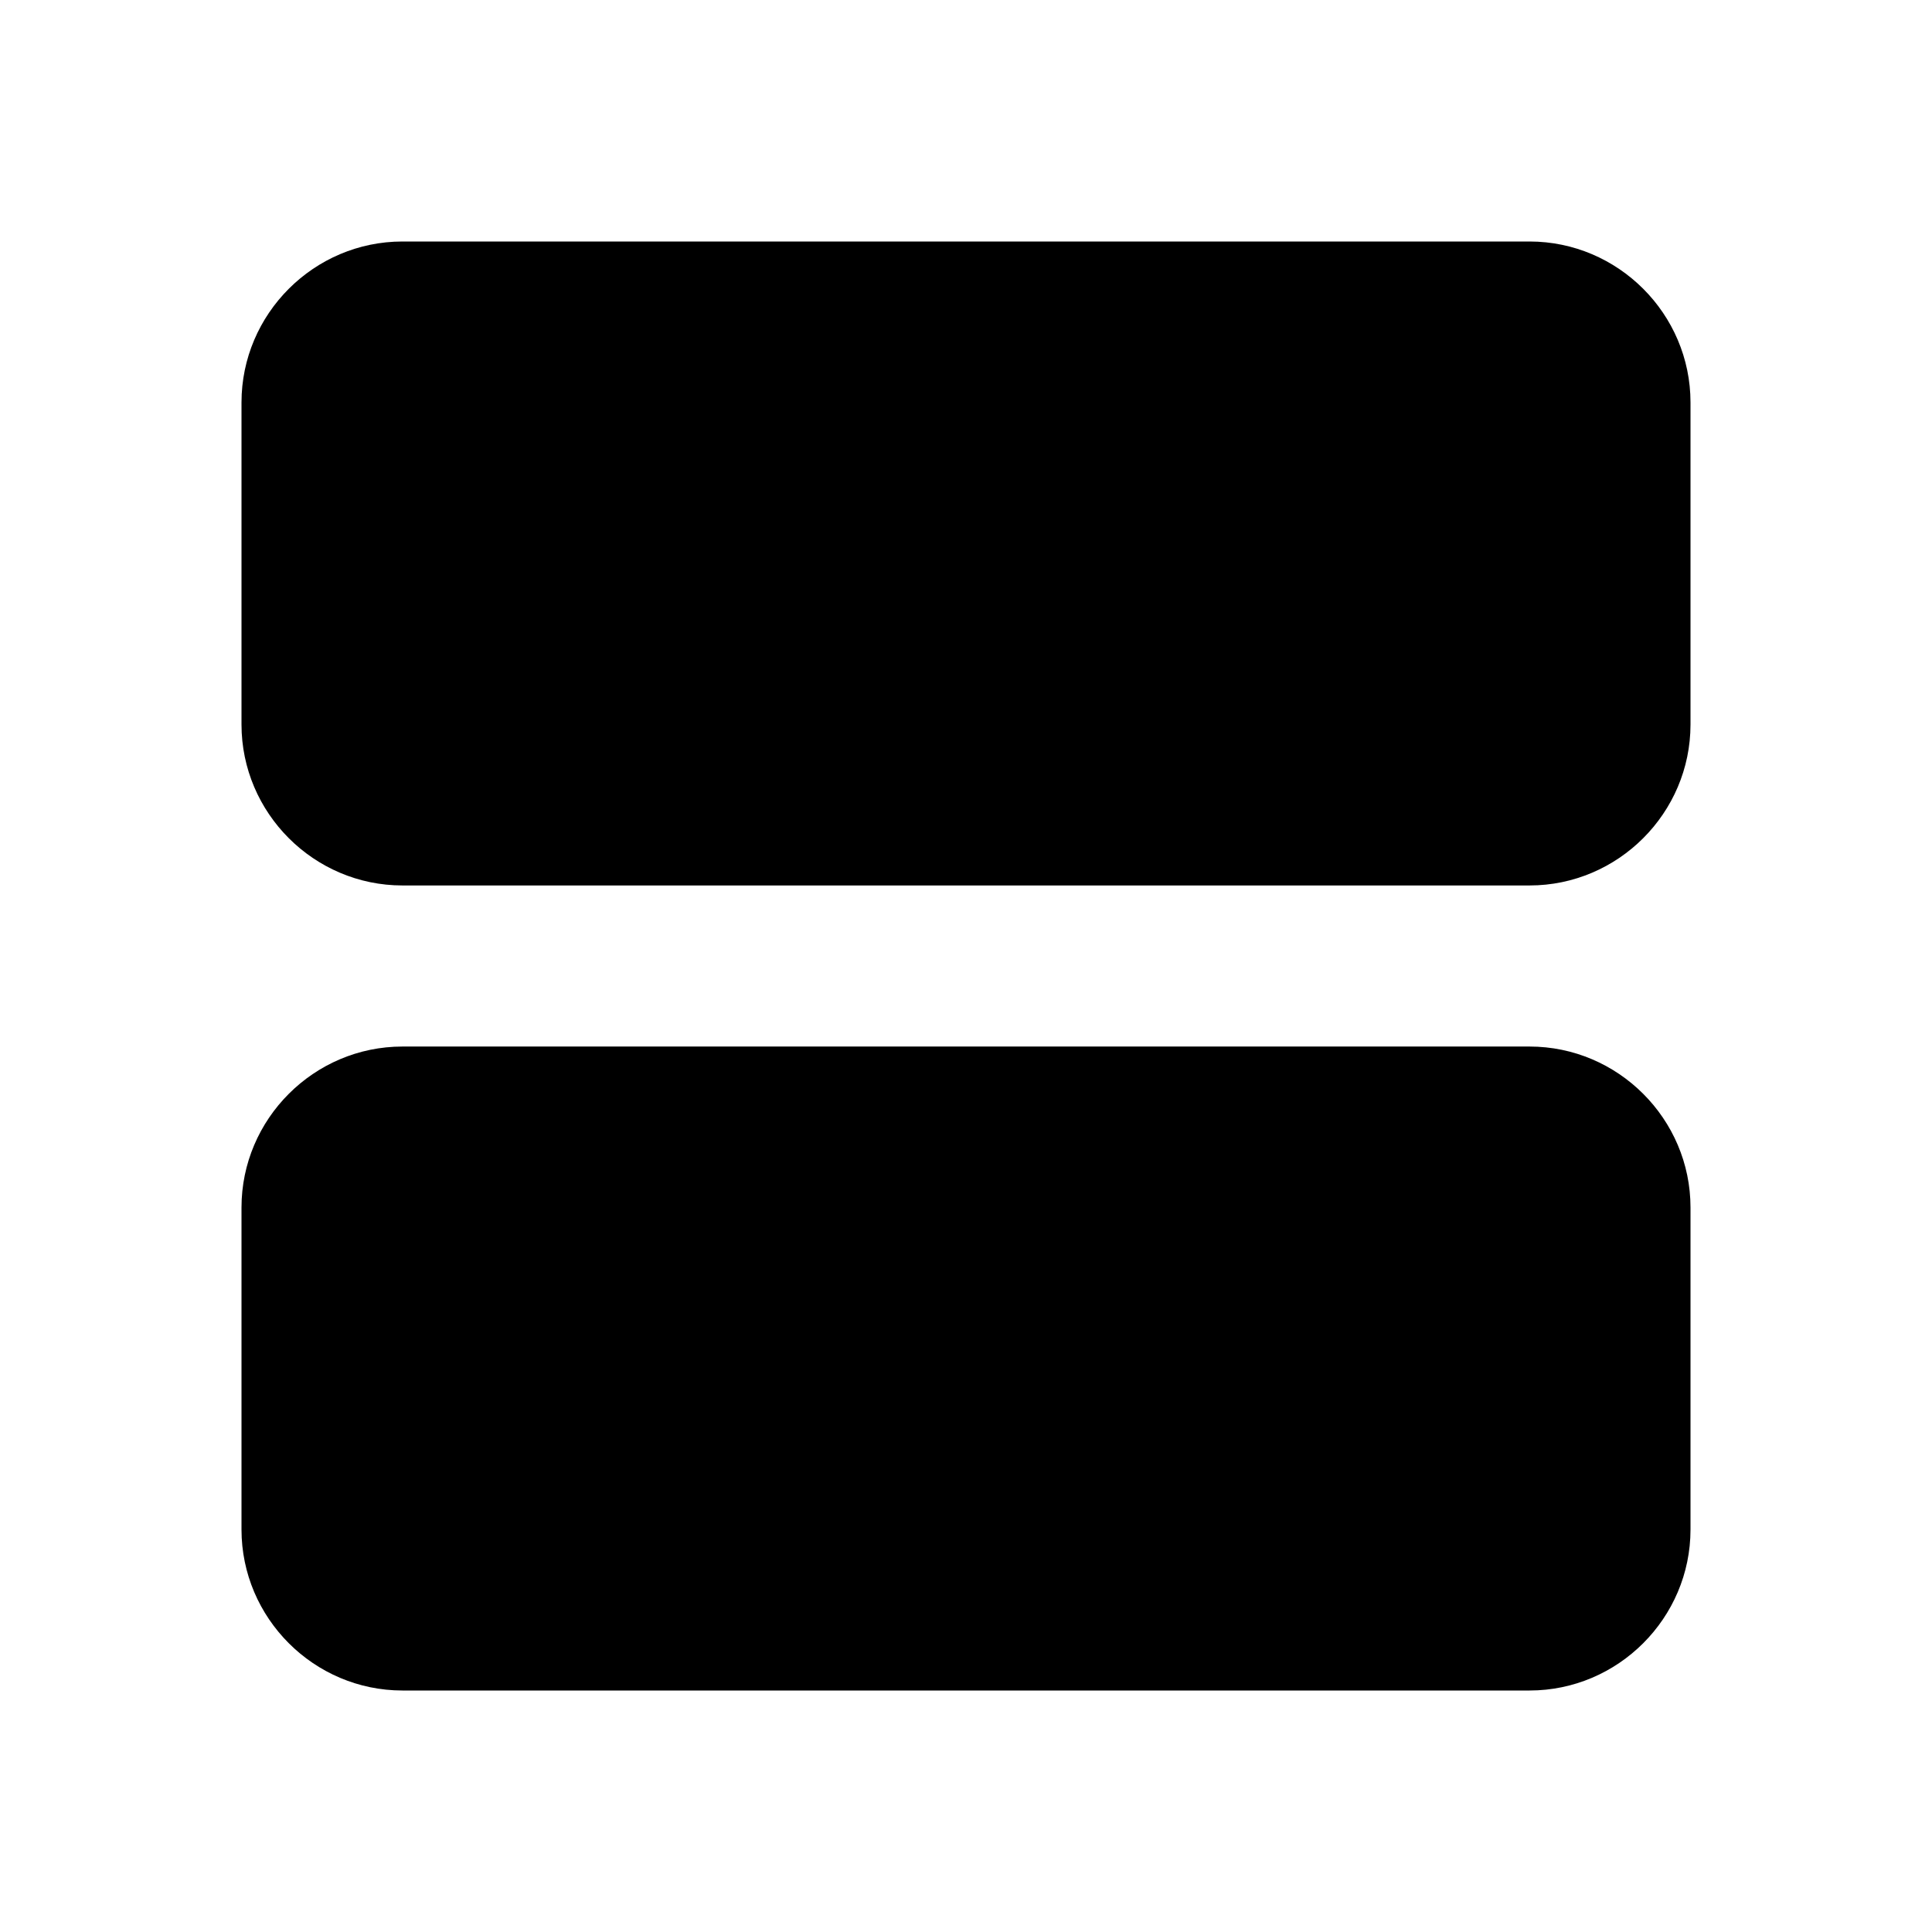
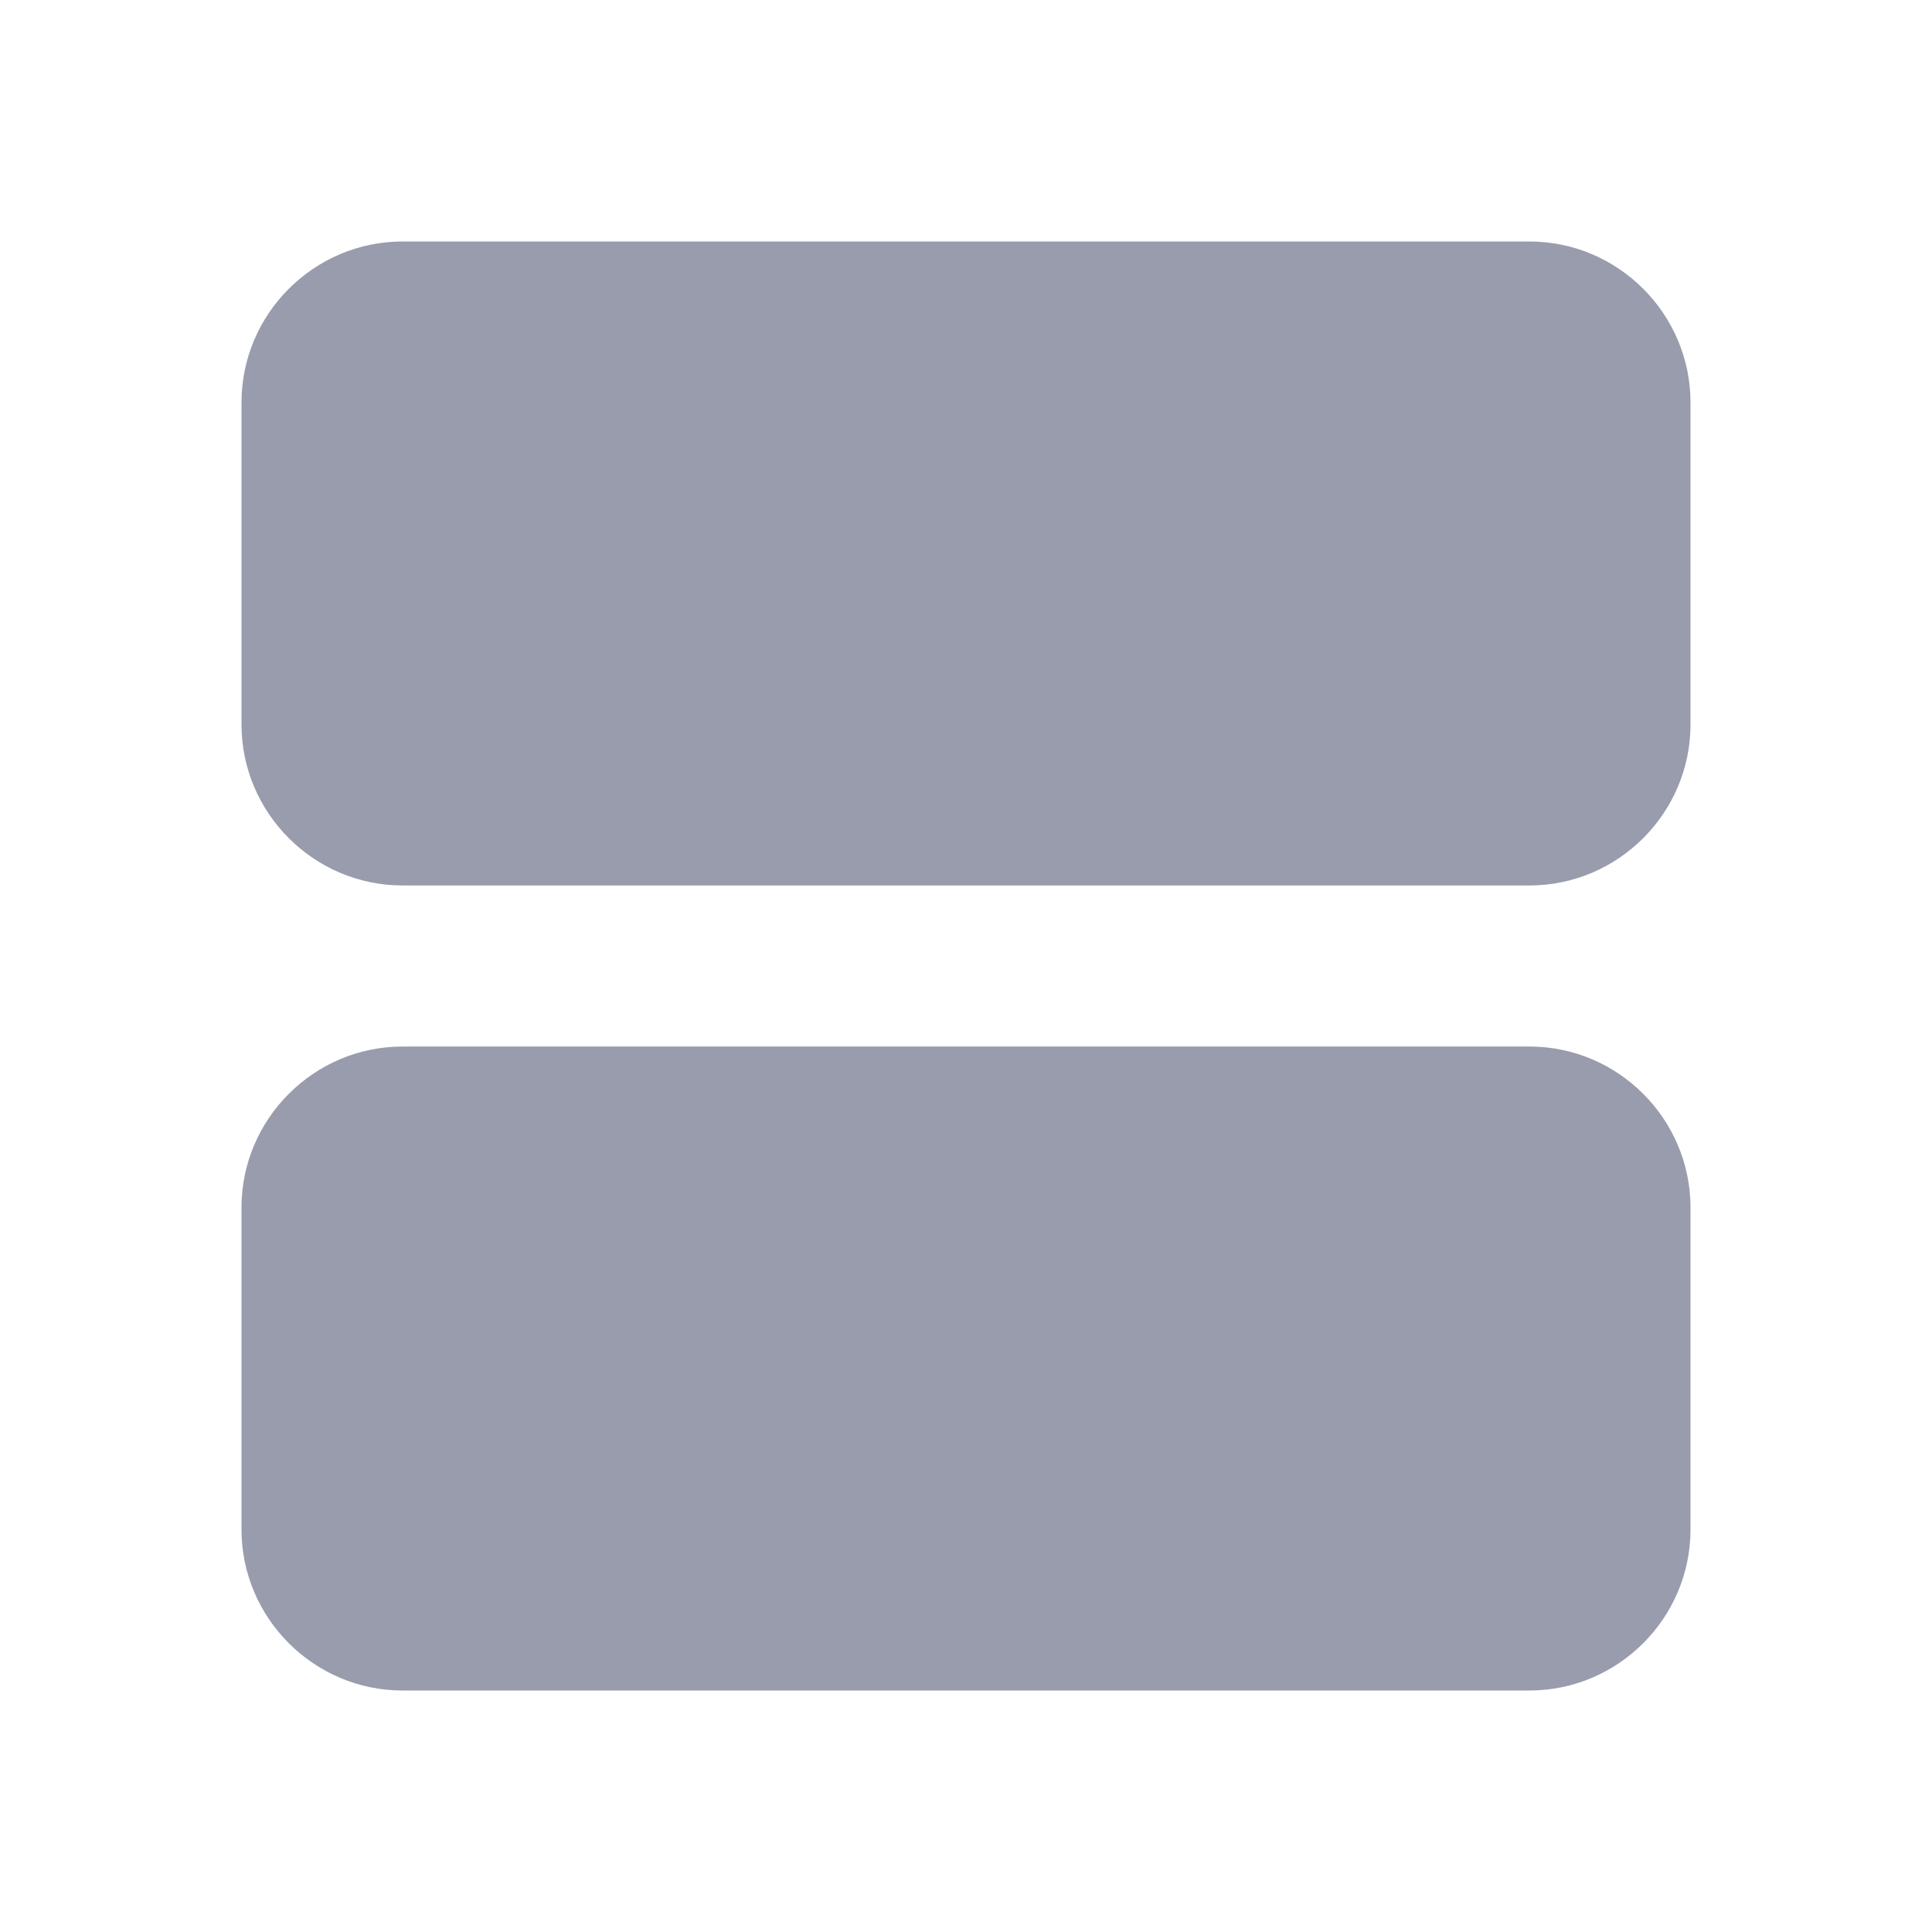
<svg xmlns="http://www.w3.org/2000/svg" width="16" height="16" fill="none" viewBox="0 0 16 16">
-   <path fill="currentColor" d="M12.667 8.667H3.333C2.6 8.667 2 9.267 2 10v2.667C2 13.4 2.6 14 3.333 14h9.334C13.4 14 14 13.4 14 12.667V10c0-.733-.6-1.333-1.333-1.333Zm0-6.667H3.333C2.6 2 2 2.6 2 3.333V6c0 .733.6 1.333 1.333 1.333h9.334C13.4 7.333 14 6.733 14 6V3.333C14 2.6 13.4 2 12.667 2Z" />
+   <path fill="#999CAD" d="M12.667 8.667H3.333C2.6 8.667 2 9.267 2 10v2.667C2 13.4 2.6 14 3.333 14h9.334C13.4 14 14 13.4 14 12.667V10c0-.733-.6-1.333-1.333-1.333Zm0-6.667H3.333C2.6 2 2 2.6 2 3.333V6c0 .733.6 1.333 1.333 1.333h9.334C13.4 7.333 14 6.733 14 6V3.333C14 2.6 13.4 2 12.667 2Z" />
</svg>
